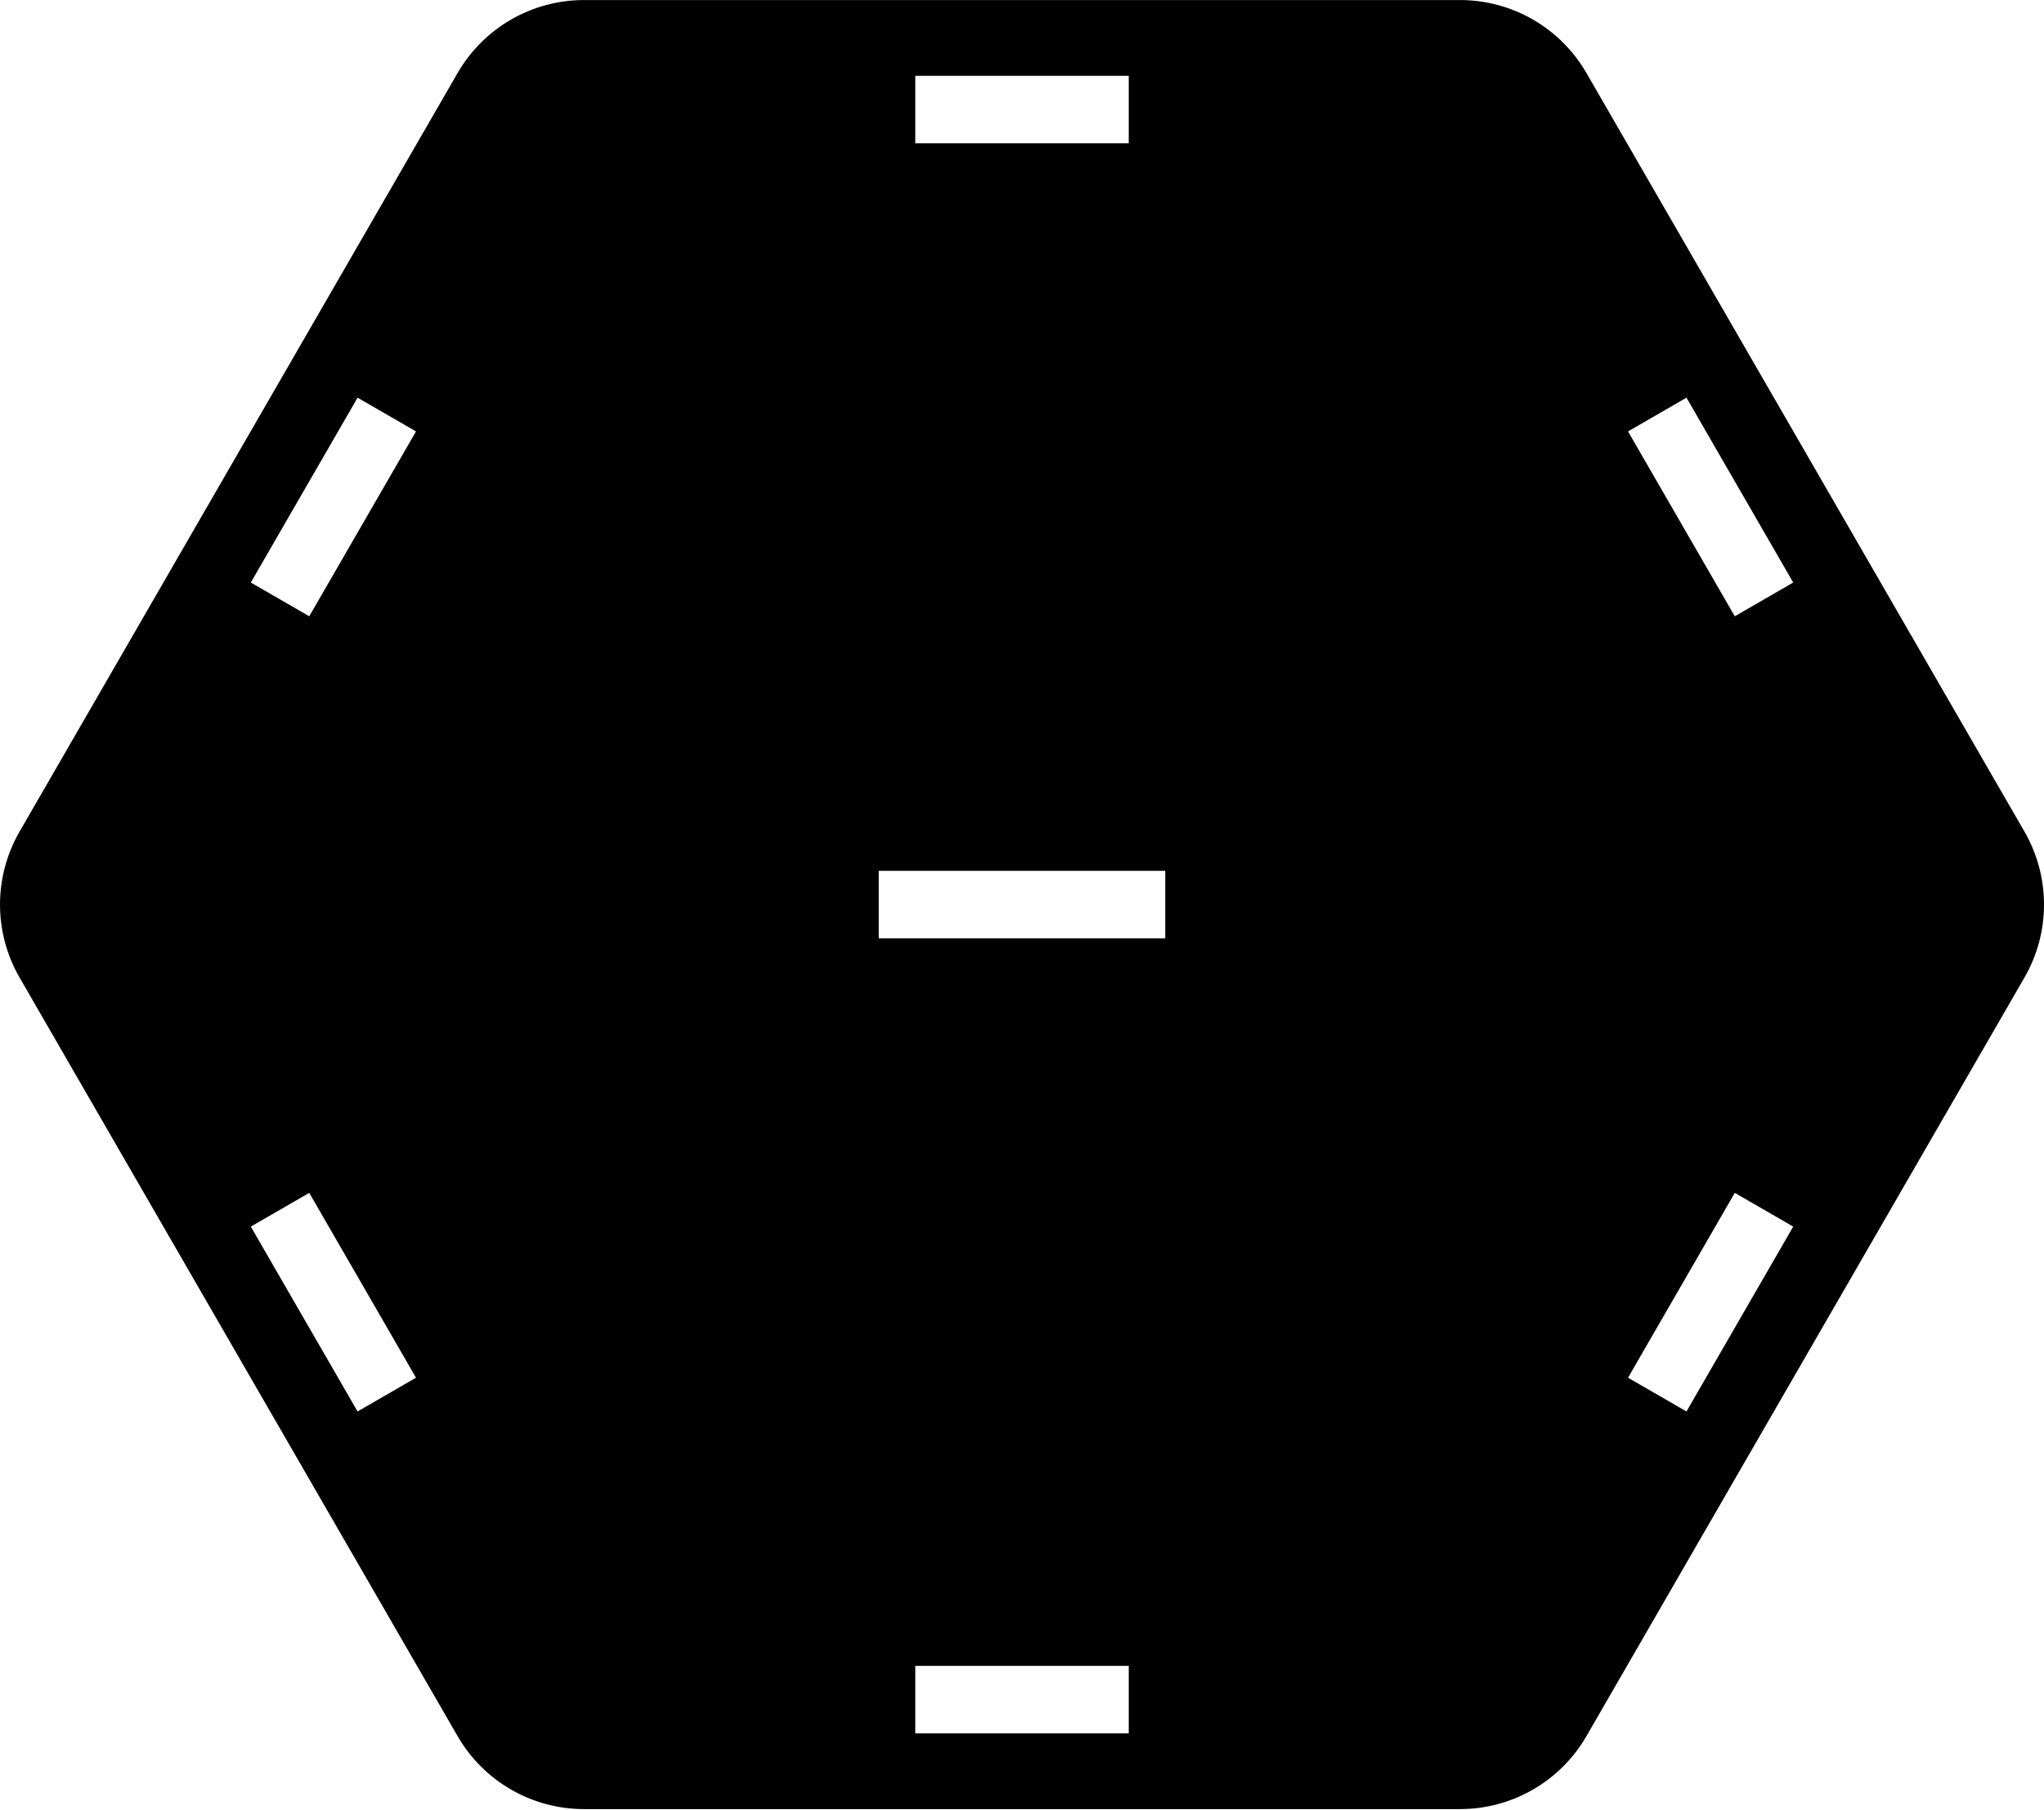
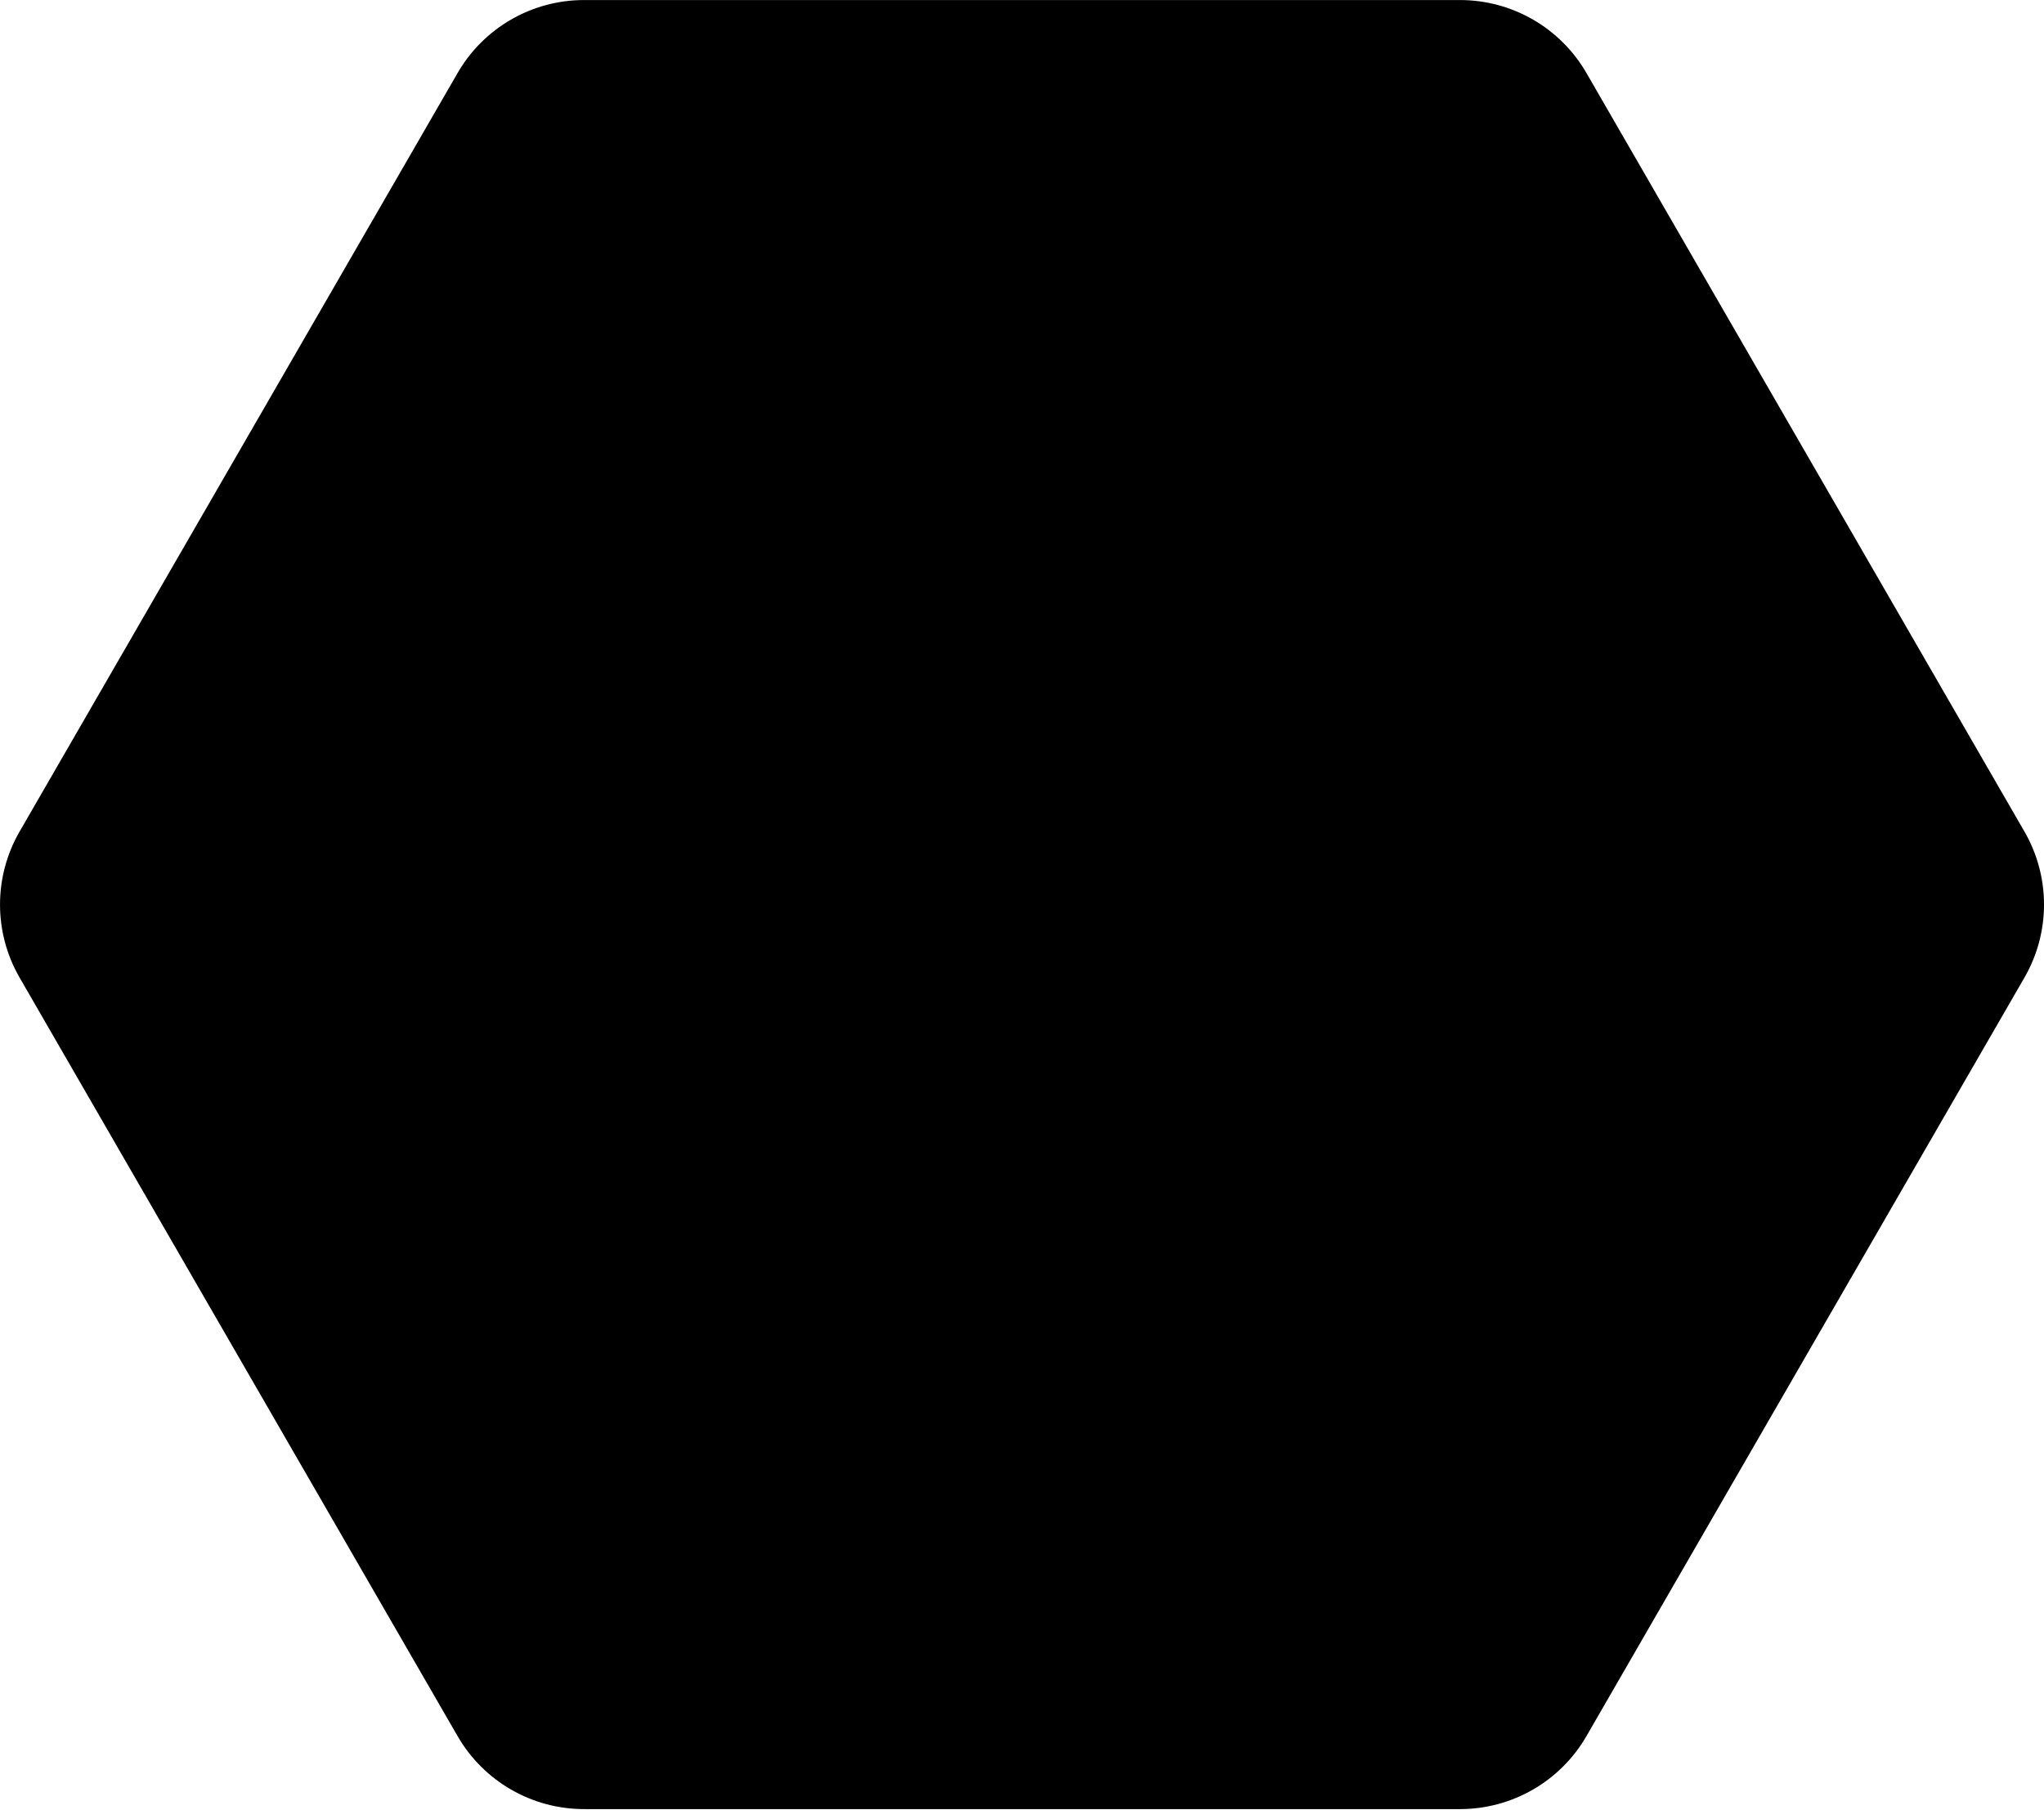
<svg xmlns="http://www.w3.org/2000/svg" xmlns:ns1="http://www.shapertools.com/namespaces/shaper" ns1:fusionaddin="version:1.8.0" width="14cm" height="12.393cm" version="1.1" x="0cm" y="0cm" viewBox="0 0 14 12.393" enable-background="new 0 0 14 12.393" xml:space="preserve">
-   <path d="M3.866,-5.388 L6.866,-0.192 A1,1 330 0,1 6.866,0.808 L3.866,6.004 A1,1 30 0,1 3,6.504 L-3,6.504 A1,1 90 0,1 -3.866,6.004 L-6.866,0.808 A1,1 150 0,1 -6.866,-0.192 L-3.866,-5.388 A1,1 210 0,1 -3,-5.888 L3,-5.888 A1,1 270 0,1 3.866,-5.388z" transform="matrix(1,0,0,-1,7.000115,6.504265)" fill="rgb(0,0,0)" ns1:cutDepth="0.5cm" stroke-linecap="round" stroke-linejoin="round" />
-   <path d="M1,0.558 L-1,0.558 -1,0.058 1,0.058 1,0.558z" transform="matrix(1,0,0,-1,7.000115,6.504265)" fill="rgb(255,255,255)" stroke="rgb(0,0,0)" stroke-width="0.001cm" stroke-linecap="round" stroke-linejoin="round" ns1:cutDepth="0.5cm" />
-   <path d="M5.308,-1.891 L4.875,-1.641 4.125,-2.94 4.558,-3.19 5.308,-1.891z" transform="matrix(1,0,0,-1,7.000115,6.504265)" fill="rgb(255,255,255)" stroke="rgb(0,0,0)" stroke-width="0.001cm" stroke-linecap="round" stroke-linejoin="round" ns1:cutDepth="0.5cm" />
-   <path d="M4.558,3.806 L4.125,3.556 4.875,2.257 5.308,2.507 4.558,3.806z" transform="matrix(1,0,0,-1,7.000115,6.504265)" fill="rgb(255,255,255)" stroke="rgb(0,0,0)" stroke-width="0.001cm" stroke-linecap="round" stroke-linejoin="round" ns1:cutDepth="0.5cm" />
-   <path d="M0.75,-5.388 L0.75,-4.888 -0.75,-4.888 -0.75,-5.388 0.75,-5.388z" transform="matrix(1,0,0,-1,7.000115,6.504265)" fill="rgb(255,255,255)" stroke="rgb(0,0,0)" stroke-width="0.001cm" stroke-linecap="round" stroke-linejoin="round" ns1:cutDepth="0.5cm" />
-   <path d="M-4.558,-3.19 L-4.125,-2.94 -4.875,-1.641 -5.308,-1.891 -4.558,-3.19z" transform="matrix(1,0,0,-1,7.000115,6.504265)" fill="rgb(255,255,255)" stroke="rgb(0,0,0)" stroke-width="0.001cm" stroke-linecap="round" stroke-linejoin="round" ns1:cutDepth="0.5cm" />
-   <path d="M-5.308,2.507 L-4.875,2.257 -4.125,3.556 -4.558,3.806 -5.308,2.507z" transform="matrix(1,0,0,-1,7.000115,6.504265)" fill="rgb(255,255,255)" stroke="rgb(0,0,0)" stroke-width="0.001cm" stroke-linecap="round" stroke-linejoin="round" ns1:cutDepth="0.5cm" />
-   <path d="M-0.75,6.004 L-0.75,5.504 0.75,5.504 0.75,6.004 -0.75,6.004z" transform="matrix(1,0,0,-1,7.000115,6.504265)" fill="rgb(255,255,255)" stroke="rgb(0,0,0)" stroke-width="0.001cm" stroke-linecap="round" stroke-linejoin="round" ns1:cutDepth="0.5cm" />
+   <path d="M3.866,-5.388 L6.866,-0.192 A1,1 330 0,1 6.866,0.808 L3.866,6.004 A1,1 30 0,1 3,6.504 L-3,6.504 A1,1 90 0,1 -3.866,6.004 L-6.866,0.808 A1,1 150 0,1 -6.866,-0.192 L-3.866,-5.388 A1,1 210 0,1 -3,-5.888 L3,-5.888 A1,1 270 0,1 3.866,-5.388z" transform="matrix(1,0,0,-1,7.000115,6.504265)" ns1:cutDepth="0.5cm" stroke-linecap="round" stroke-linejoin="round" />
+   <path d="M1,0.558 L-1,0.558 -1,0.058 1,0.058 1,0.558z" transform="matrix(1,0,0,-1,7.000115,6.504265)" stroke="rgb(0,0,0)" stroke-width="0.001cm" stroke-linecap="round" stroke-linejoin="round" ns1:cutDepth="0.5cm" />
+   <path d="M5.308,-1.891 L4.875,-1.641 4.125,-2.94 4.558,-3.19 5.308,-1.891z" transform="matrix(1,0,0,-1,7.000115,6.504265)" stroke="rgb(0,0,0)" stroke-width="0.001cm" stroke-linecap="round" stroke-linejoin="round" ns1:cutDepth="0.5cm" />
+   <path d="M4.558,3.806 L4.125,3.556 4.875,2.257 5.308,2.507 4.558,3.806z" transform="matrix(1,0,0,-1,7.000115,6.504265)" stroke="rgb(0,0,0)" stroke-width="0.001cm" stroke-linecap="round" stroke-linejoin="round" ns1:cutDepth="0.5cm" />
+   <path d="M0.75,-5.388 L0.75,-4.888 -0.75,-4.888 -0.75,-5.388 0.75,-5.388z" transform="matrix(1,0,0,-1,7.000115,6.504265)" stroke="rgb(0,0,0)" stroke-width="0.001cm" stroke-linecap="round" stroke-linejoin="round" ns1:cutDepth="0.5cm" />
+   <path d="M-4.558,-3.19 L-4.125,-2.94 -4.875,-1.641 -5.308,-1.891 -4.558,-3.19z" transform="matrix(1,0,0,-1,7.000115,6.504265)" stroke="rgb(0,0,0)" stroke-width="0.001cm" stroke-linecap="round" stroke-linejoin="round" ns1:cutDepth="0.5cm" />
+   <path d="M-5.308,2.507 L-4.875,2.257 -4.125,3.556 -4.558,3.806 -5.308,2.507z" transform="matrix(1,0,0,-1,7.000115,6.504265)" stroke="rgb(0,0,0)" stroke-width="0.001cm" stroke-linecap="round" stroke-linejoin="round" ns1:cutDepth="0.5cm" />
+   <path d="M-0.75,6.004 L-0.75,5.504 0.75,5.504 0.75,6.004 -0.75,6.004z" transform="matrix(1,0,0,-1,7.000115,6.504265)" stroke="rgb(0,0,0)" stroke-width="0.001cm" stroke-linecap="round" stroke-linejoin="round" ns1:cutDepth="0.5cm" />
</svg>
